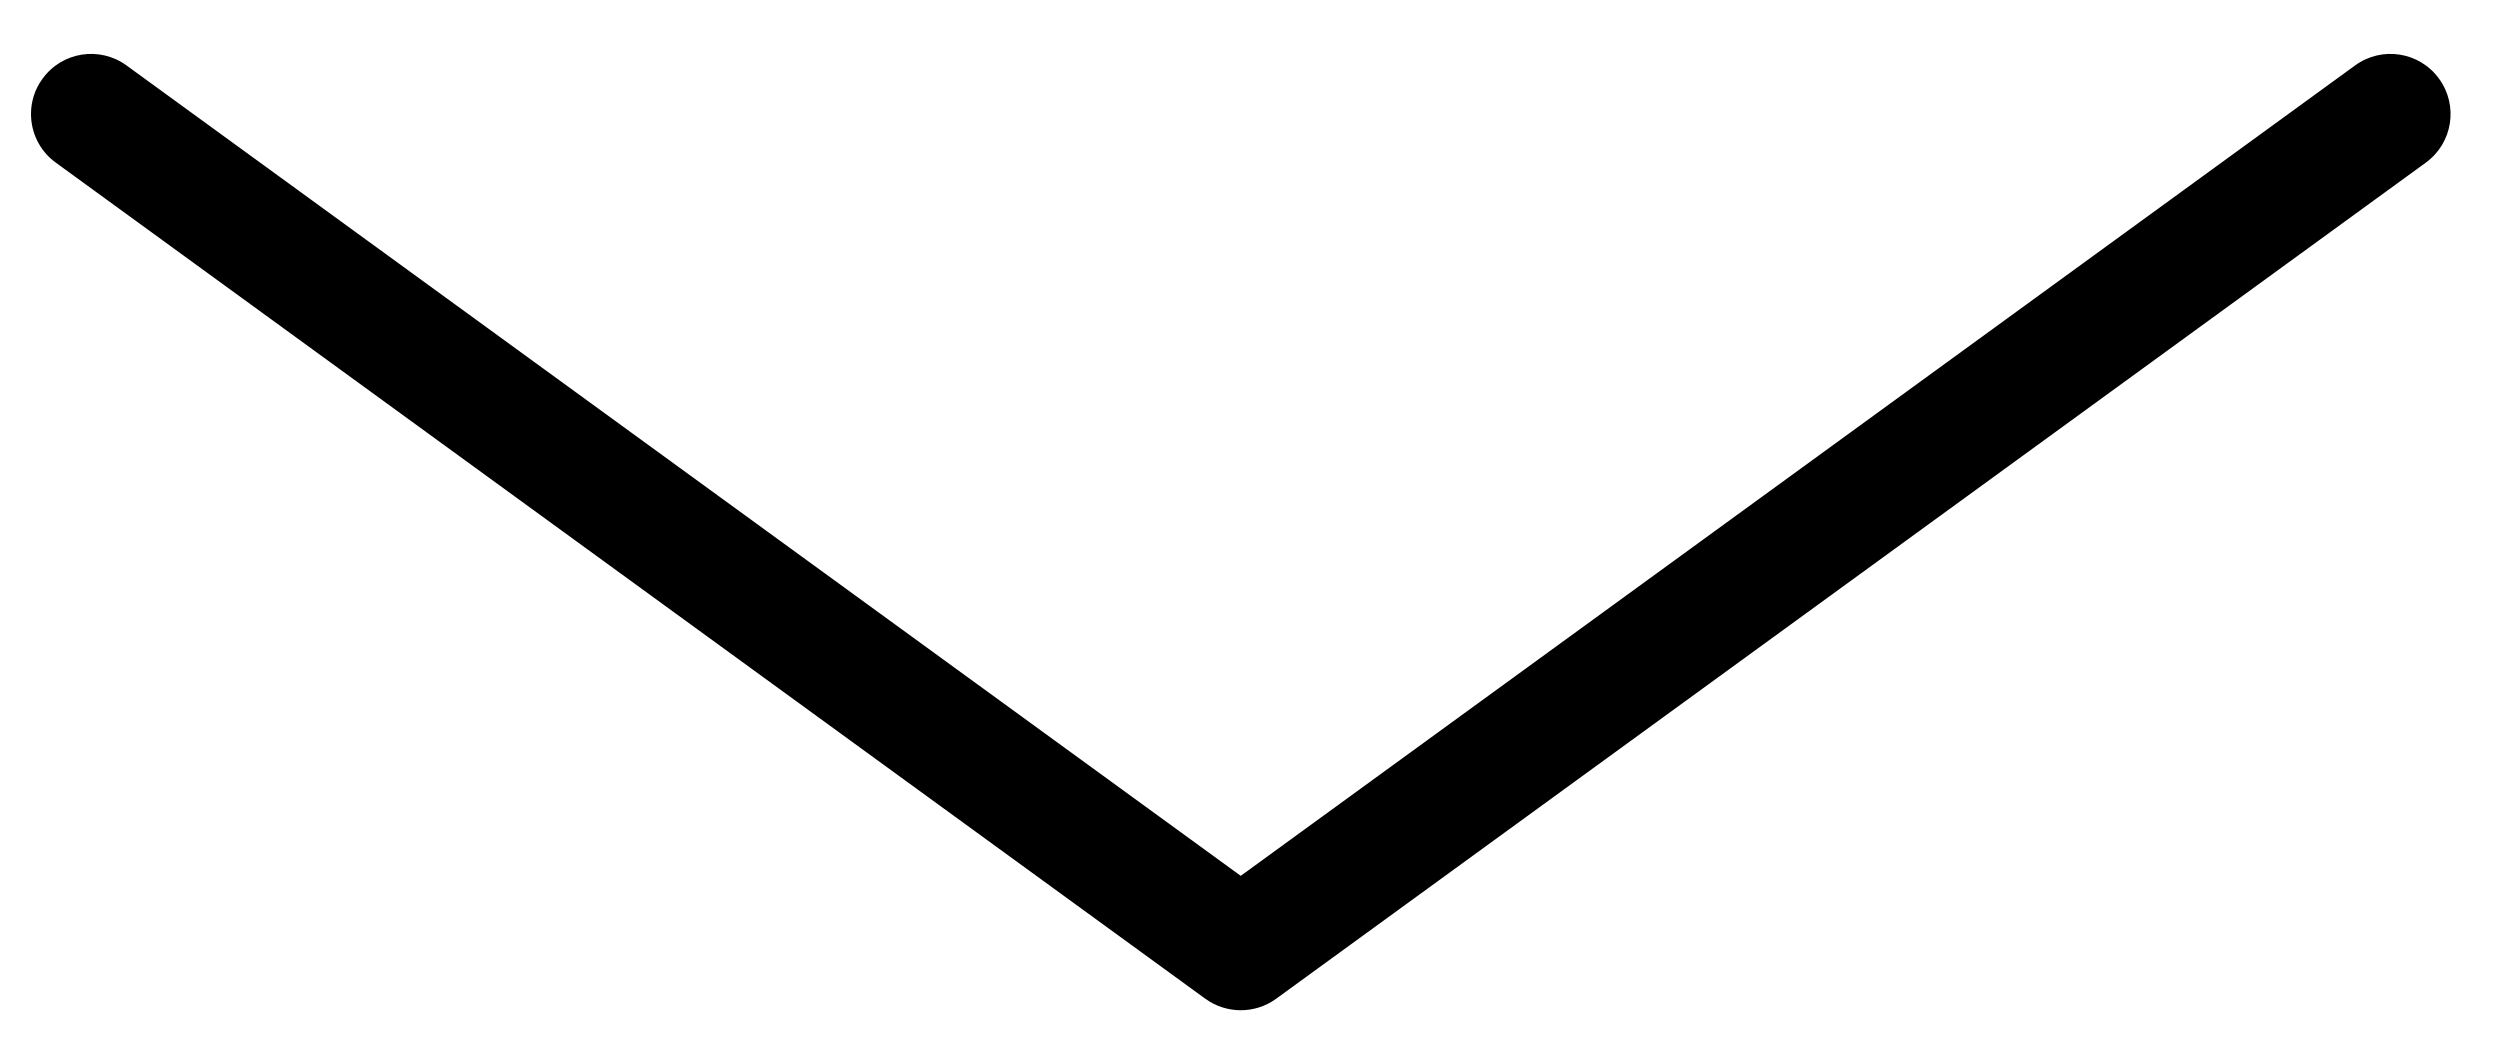
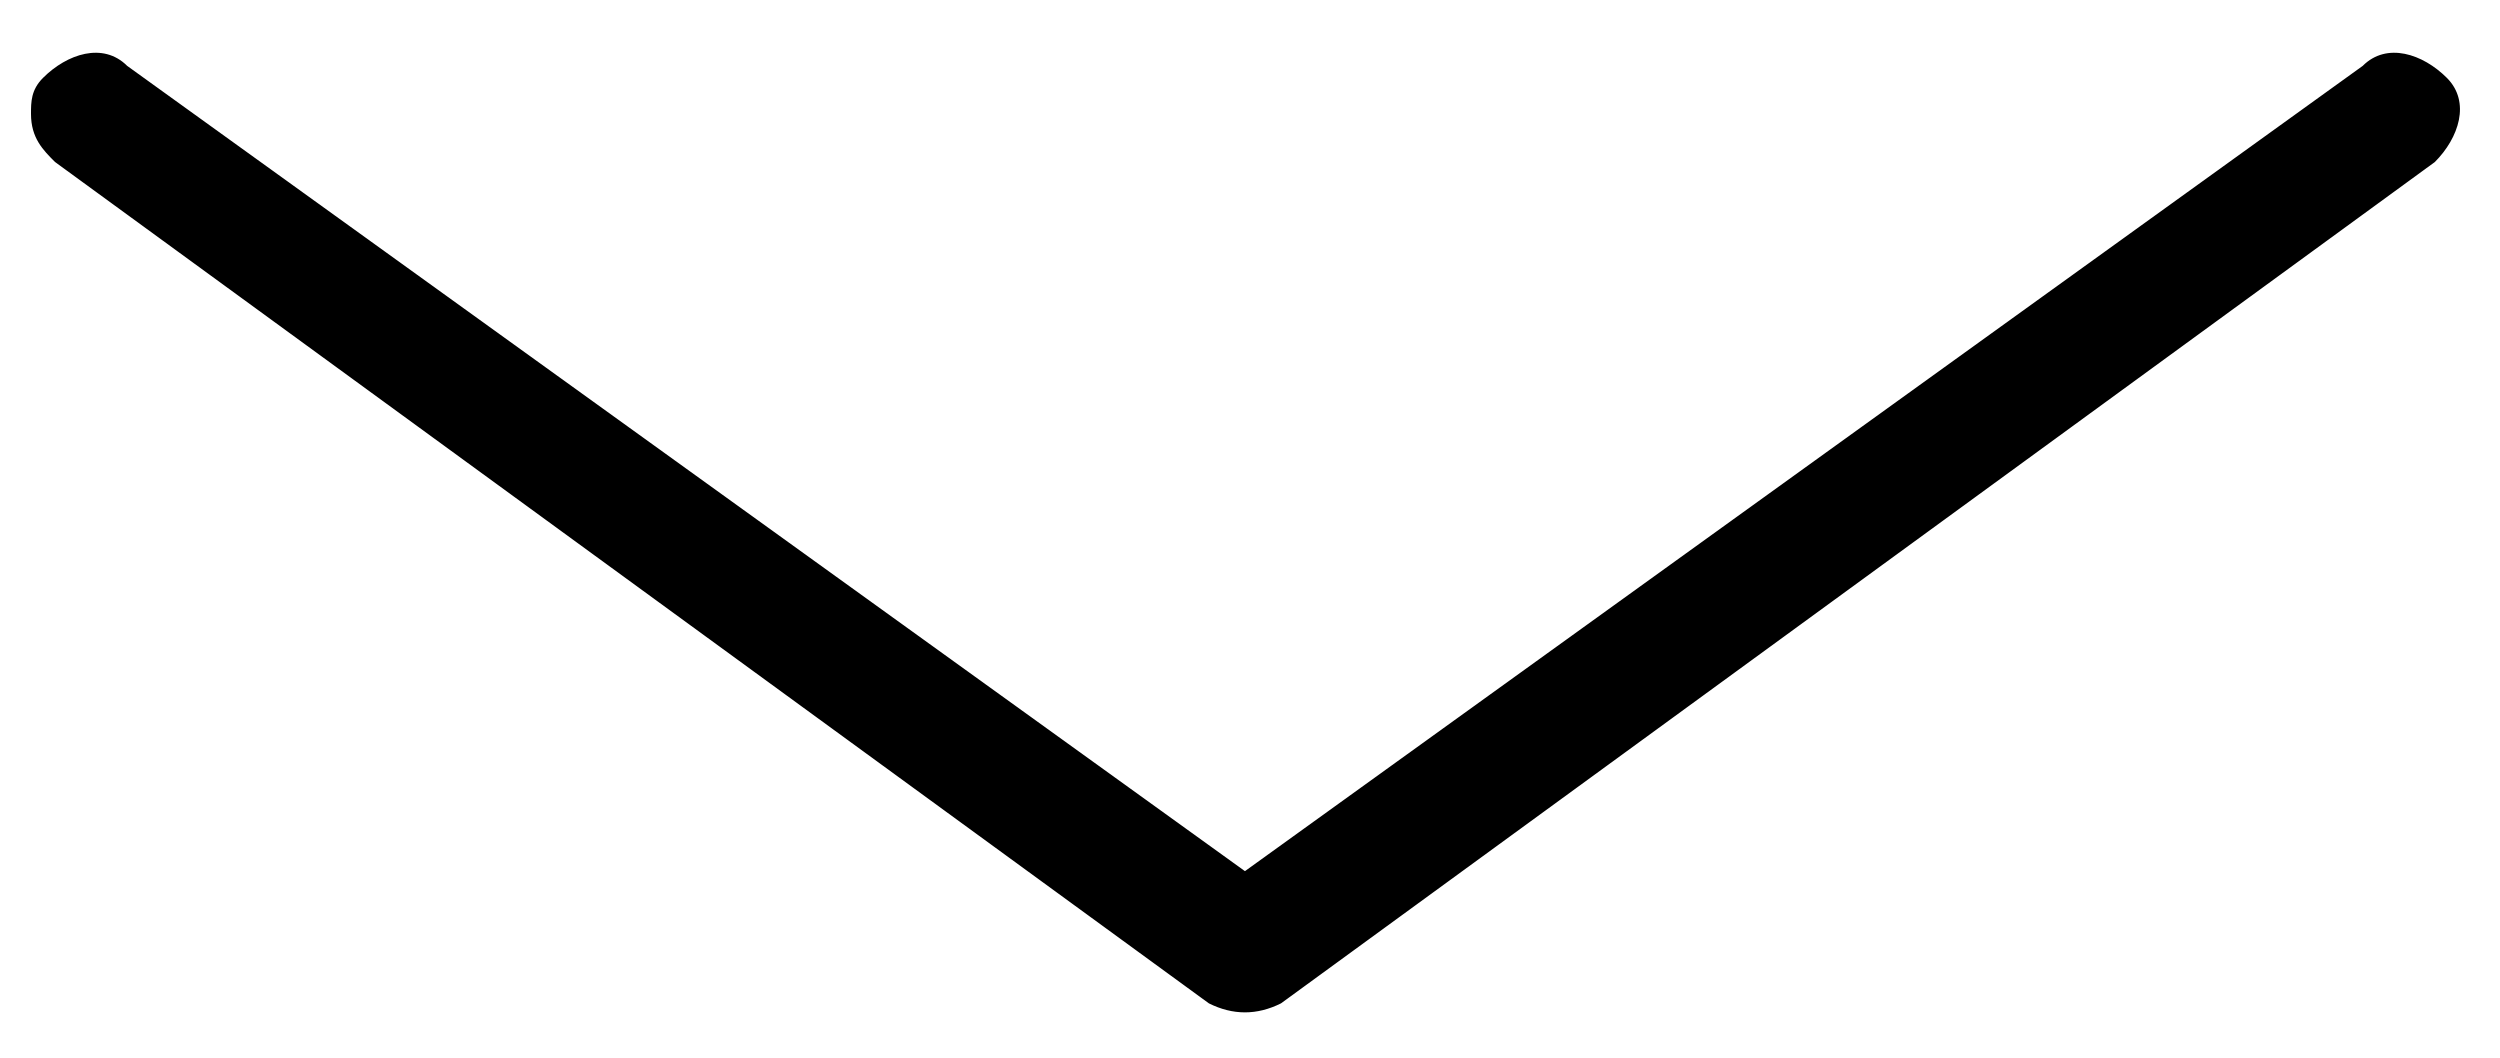
- <svg xmlns="http://www.w3.org/2000/svg" width="26" height="11" id="svg5604" version="1.1">
-   <defs id="defs5606" />
-   <g id="layer1" transform="translate(0,-1041.362)">
-     <g id="g4366" transform="matrix(0,1.25,1.25,0,0.3223635,1042.547)" style="fill:#000000;fill-opacity:1">
-       <path d="M 0,0 C -0.102,0 -0.205,0.031 -0.293,0.096 -0.517,0.258 -0.566,0.57 -0.404,0.794 l 6.743,9.271 -6.743,9.272 c -0.162,0.223 -0.113,0.536 0.111,0.698 0.224,0.163 0.536,0.113 0.698,-0.11 l 6.957,-9.566 c 0.127,-0.174 0.127,-0.413 0,-0.588 L 0.405,0.206 C 0.307,0.071 0.155,0 0,0" style="fill:#000000;fill-opacity:1;fill-rule:nonzero;stroke:none" id="path4368" />
+ <svg xmlns="http://www.w3.org/2000/svg" width="26" height="11" version="1.1">
+   <style>.s0{fill:#000;}</style>
+   <g transform="translate(0,-1041.362)">
+     <g transform="matrix(0,1.25,1.25,0,0.3223635,1042.547)" fill="#000">
+       <path d="M0 0C-0.1 0-0.2 0-0.3 0.1-0.5 0.3-0.6 0.6-0.4 0.8l6.7 9.3-6.7 9.3c-0.2 0.2-0.1 0.5 0.1 0.7 0.2 0.2 0.5 0.1 0.7-0.1l7-9.6c0.1-0.2 0.1-0.4 0-0.6L0.4 0.2C0.3 0.1 0.2 0 0 0" fill="#000" />
    </g>
  </g>
</svg>
